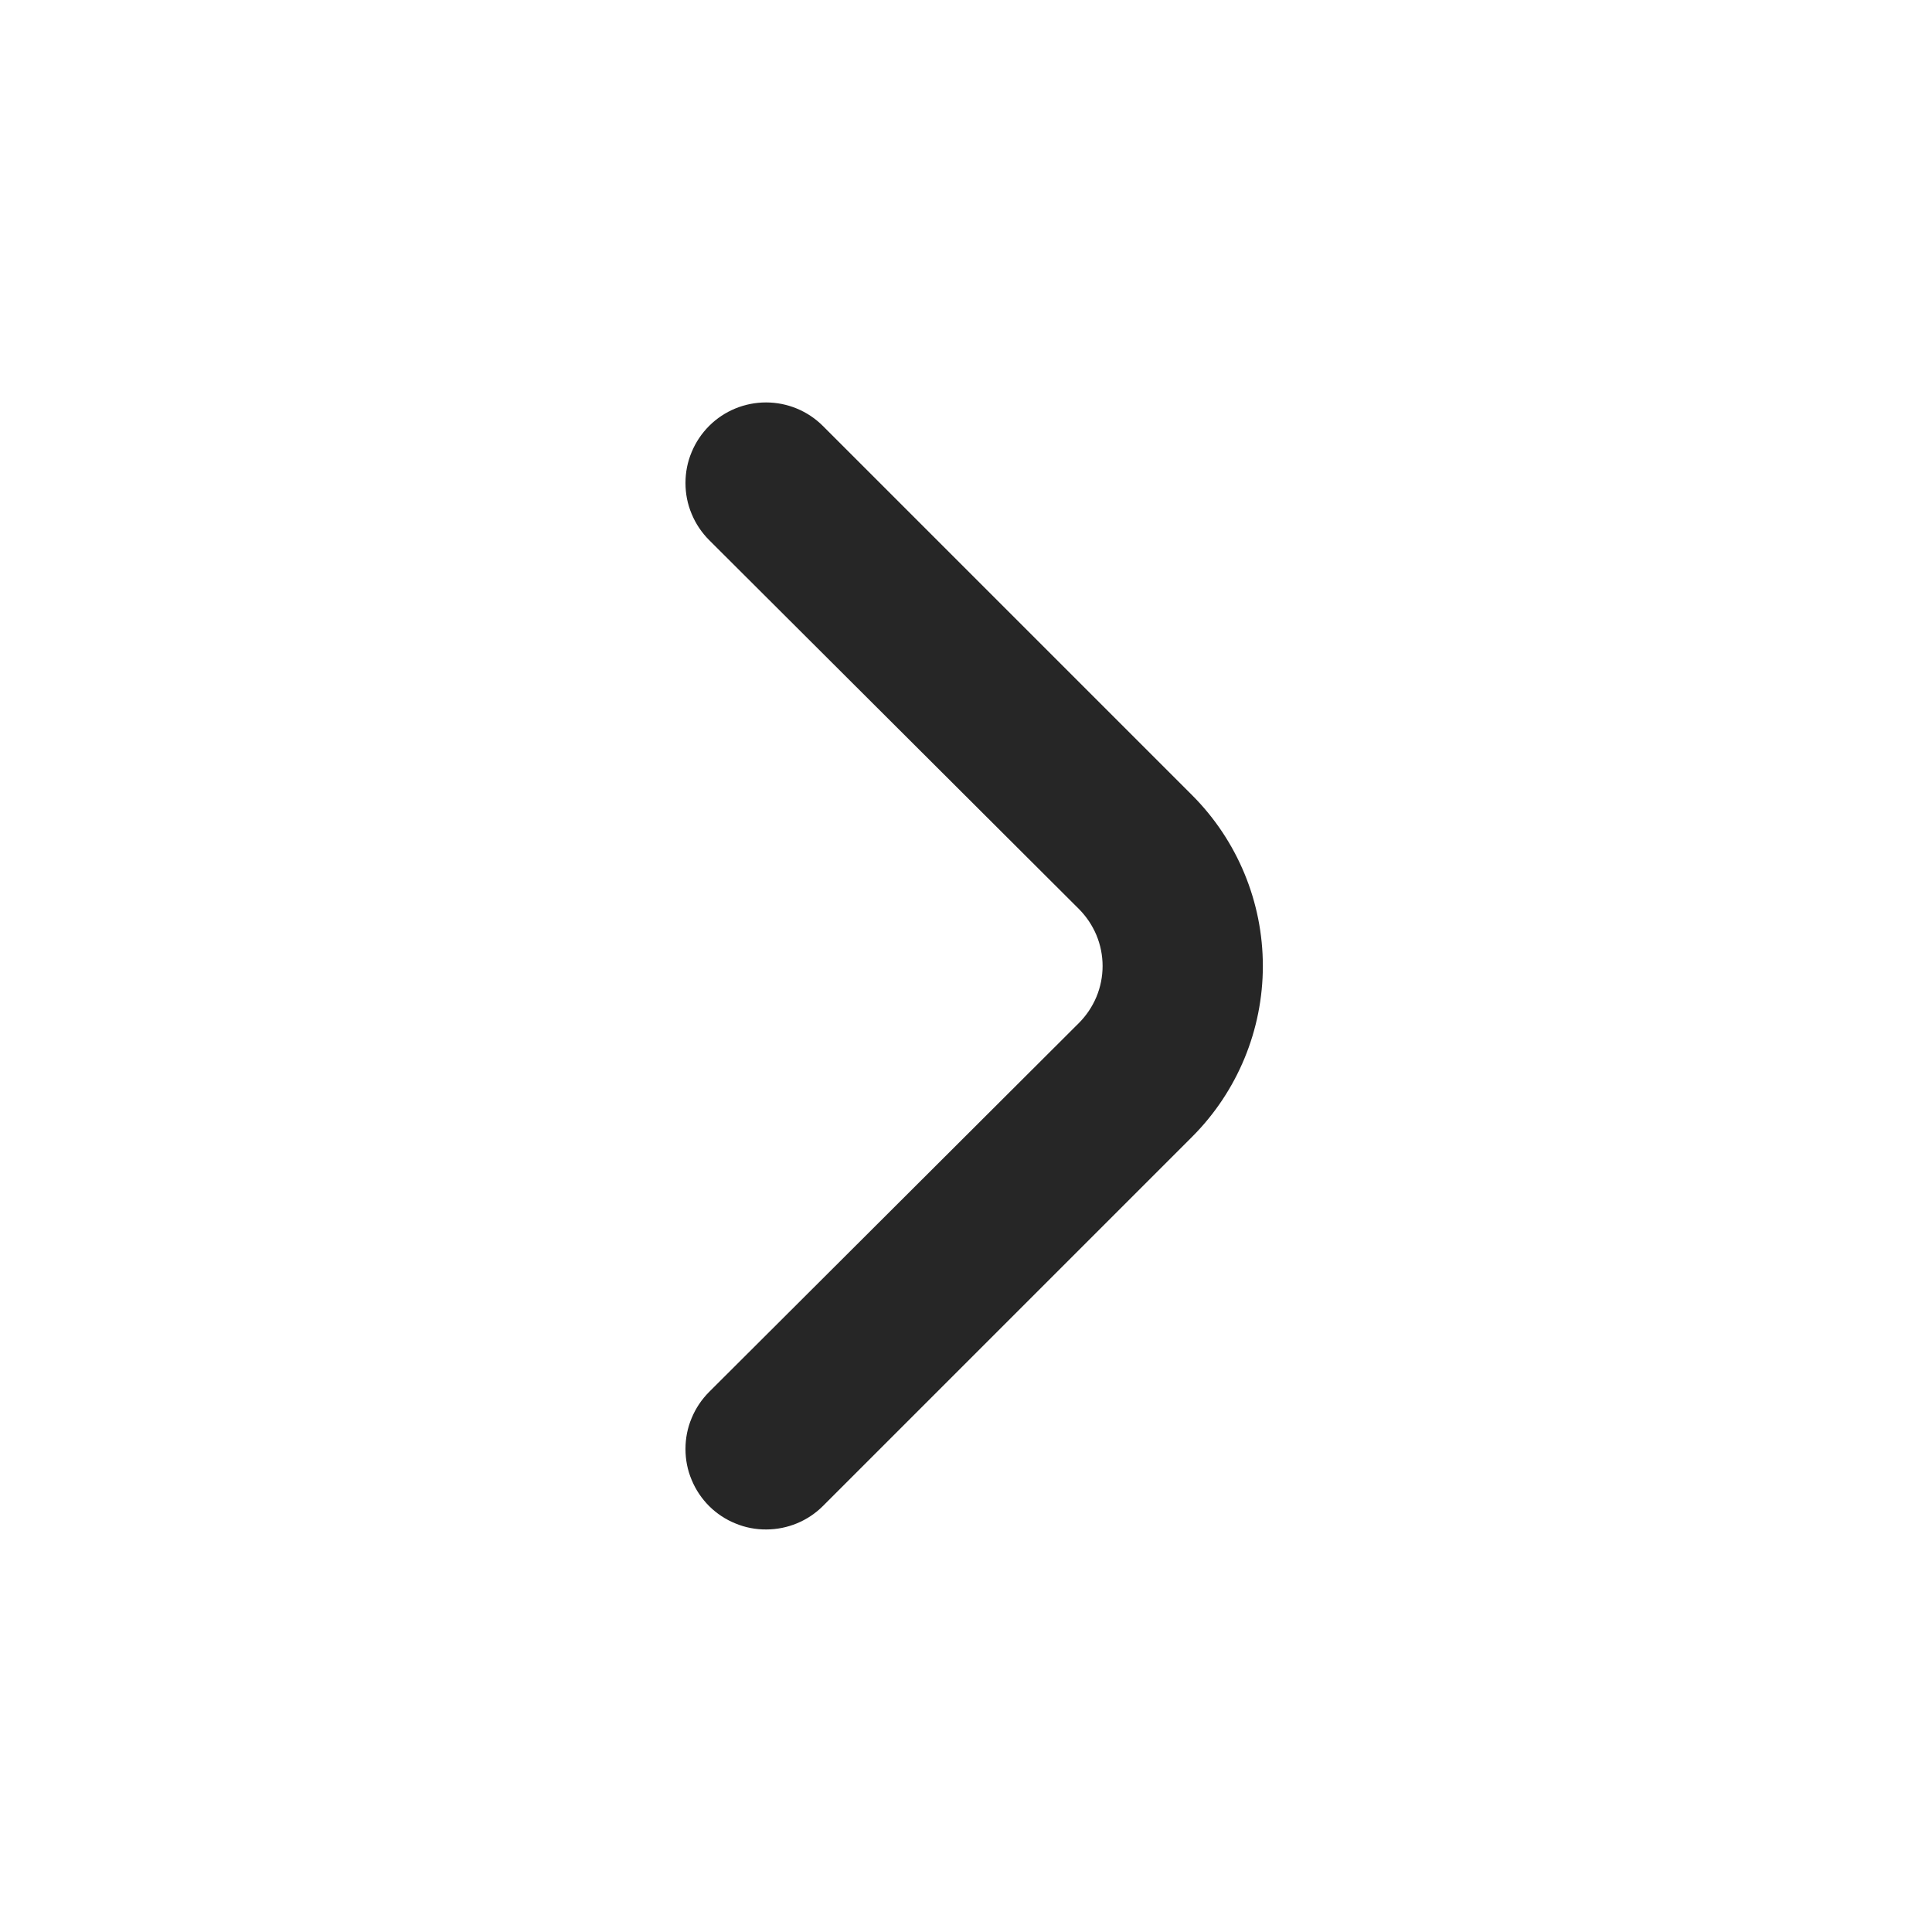
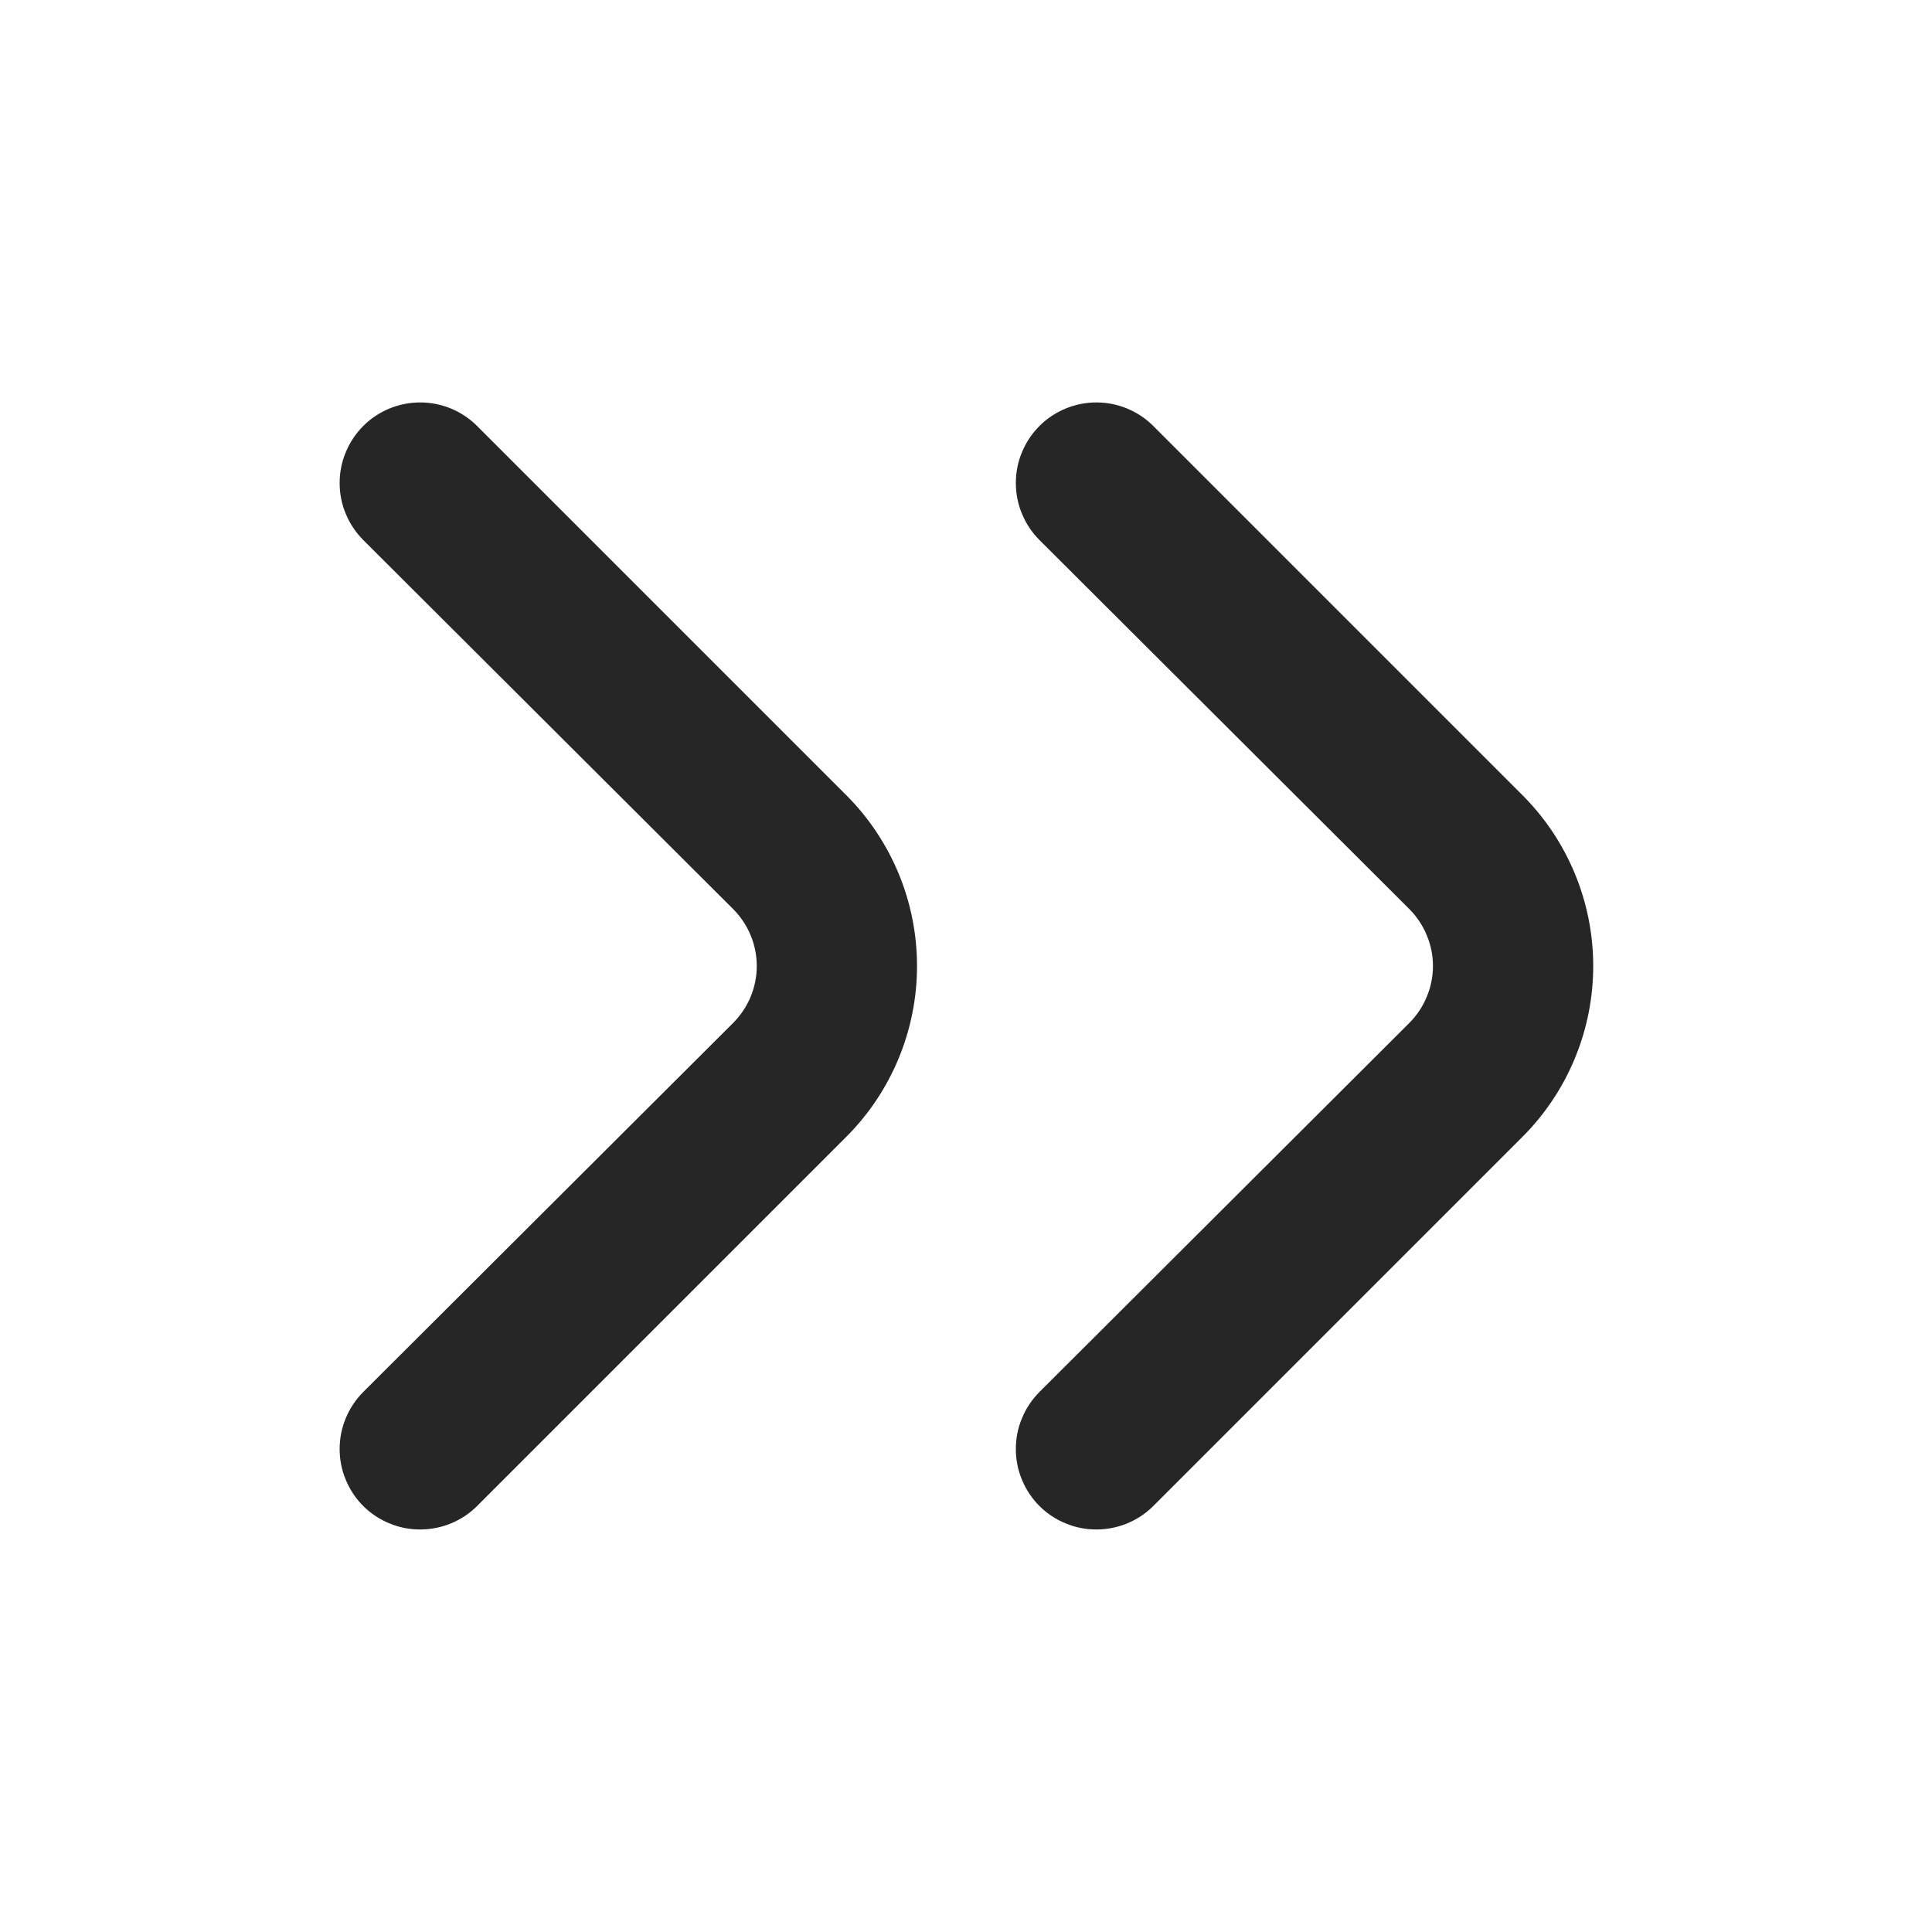
- <svg xmlns="http://www.w3.org/2000/svg" width="20" height="20" viewBox="0 0 20 20" fill="none">
+ <svg xmlns="http://www.w3.org/2000/svg" width="20" height="20" viewBox="3.58 0 20 20" fill="none">
+   <path d="M18.167 10.592C18.245 10.514 18.307 10.422 18.349 10.32C18.392 10.219 18.414 10.11 18.414 10C18.414 9.89 18.392 9.781 18.349 9.68C18.307 9.578 18.245 9.486 18.167 9.408L14.342 5.592C14.264 5.514 14.202 5.422 14.16 5.32C14.117 5.219 14.096 5.11 14.096 5C14.096 4.89 14.117 4.781 14.16 4.68C14.202 4.578 14.264 4.486 14.342 4.408C14.498 4.253 14.71 4.166 14.93 4.166C15.15 4.166 15.361 4.253 15.517 4.408L19.342 8.233C19.81 8.702 20.073 9.338 20.073 10C20.073 10.662 19.81 11.298 19.342 11.767L15.517 15.592C15.362 15.746 15.152 15.832 14.934 15.833C14.824 15.834 14.715 15.813 14.614 15.771C14.512 15.73 14.42 15.669 14.342 15.592C14.264 15.514 14.202 15.422 14.16 15.32C14.117 15.219 14.096 15.11 14.096 15C14.096 14.89 14.117 14.781 14.16 14.68C14.202 14.578 14.264 14.486 14.342 14.408L18.167 10.592Z" fill="#262626" />
  <path d="M11.167 10.592C11.245 10.514 11.307 10.422 11.35 10.32C11.392 10.219 11.414 10.11 11.414 10C11.414 9.89 11.392 9.781 11.35 9.68C11.307 9.578 11.245 9.486 11.167 9.408L7.342 5.592C7.264 5.514 7.202 5.422 7.16 5.32C7.117 5.219 7.096 5.11 7.096 5C7.096 4.89 7.117 4.781 7.16 4.68C7.202 4.578 7.264 4.486 7.342 4.408C7.498 4.253 7.709 4.166 7.93 4.166C8.15 4.166 8.361 4.253 8.517 4.408L12.342 8.233C12.81 8.702 13.073 9.338 13.073 10C13.073 10.662 12.81 11.298 12.342 11.767L8.517 15.592C8.362 15.746 8.152 15.832 7.934 15.833C7.824 15.834 7.715 15.813 7.614 15.771C7.512 15.73 7.42 15.669 7.342 15.592C7.264 15.514 7.202 15.422 7.16 15.32C7.117 15.219 7.096 15.11 7.096 15C7.096 14.89 7.117 14.781 7.16 14.68C7.202 14.578 7.264 14.486 7.342 14.408L11.167 10.592Z" fill="#262626" />
</svg>
